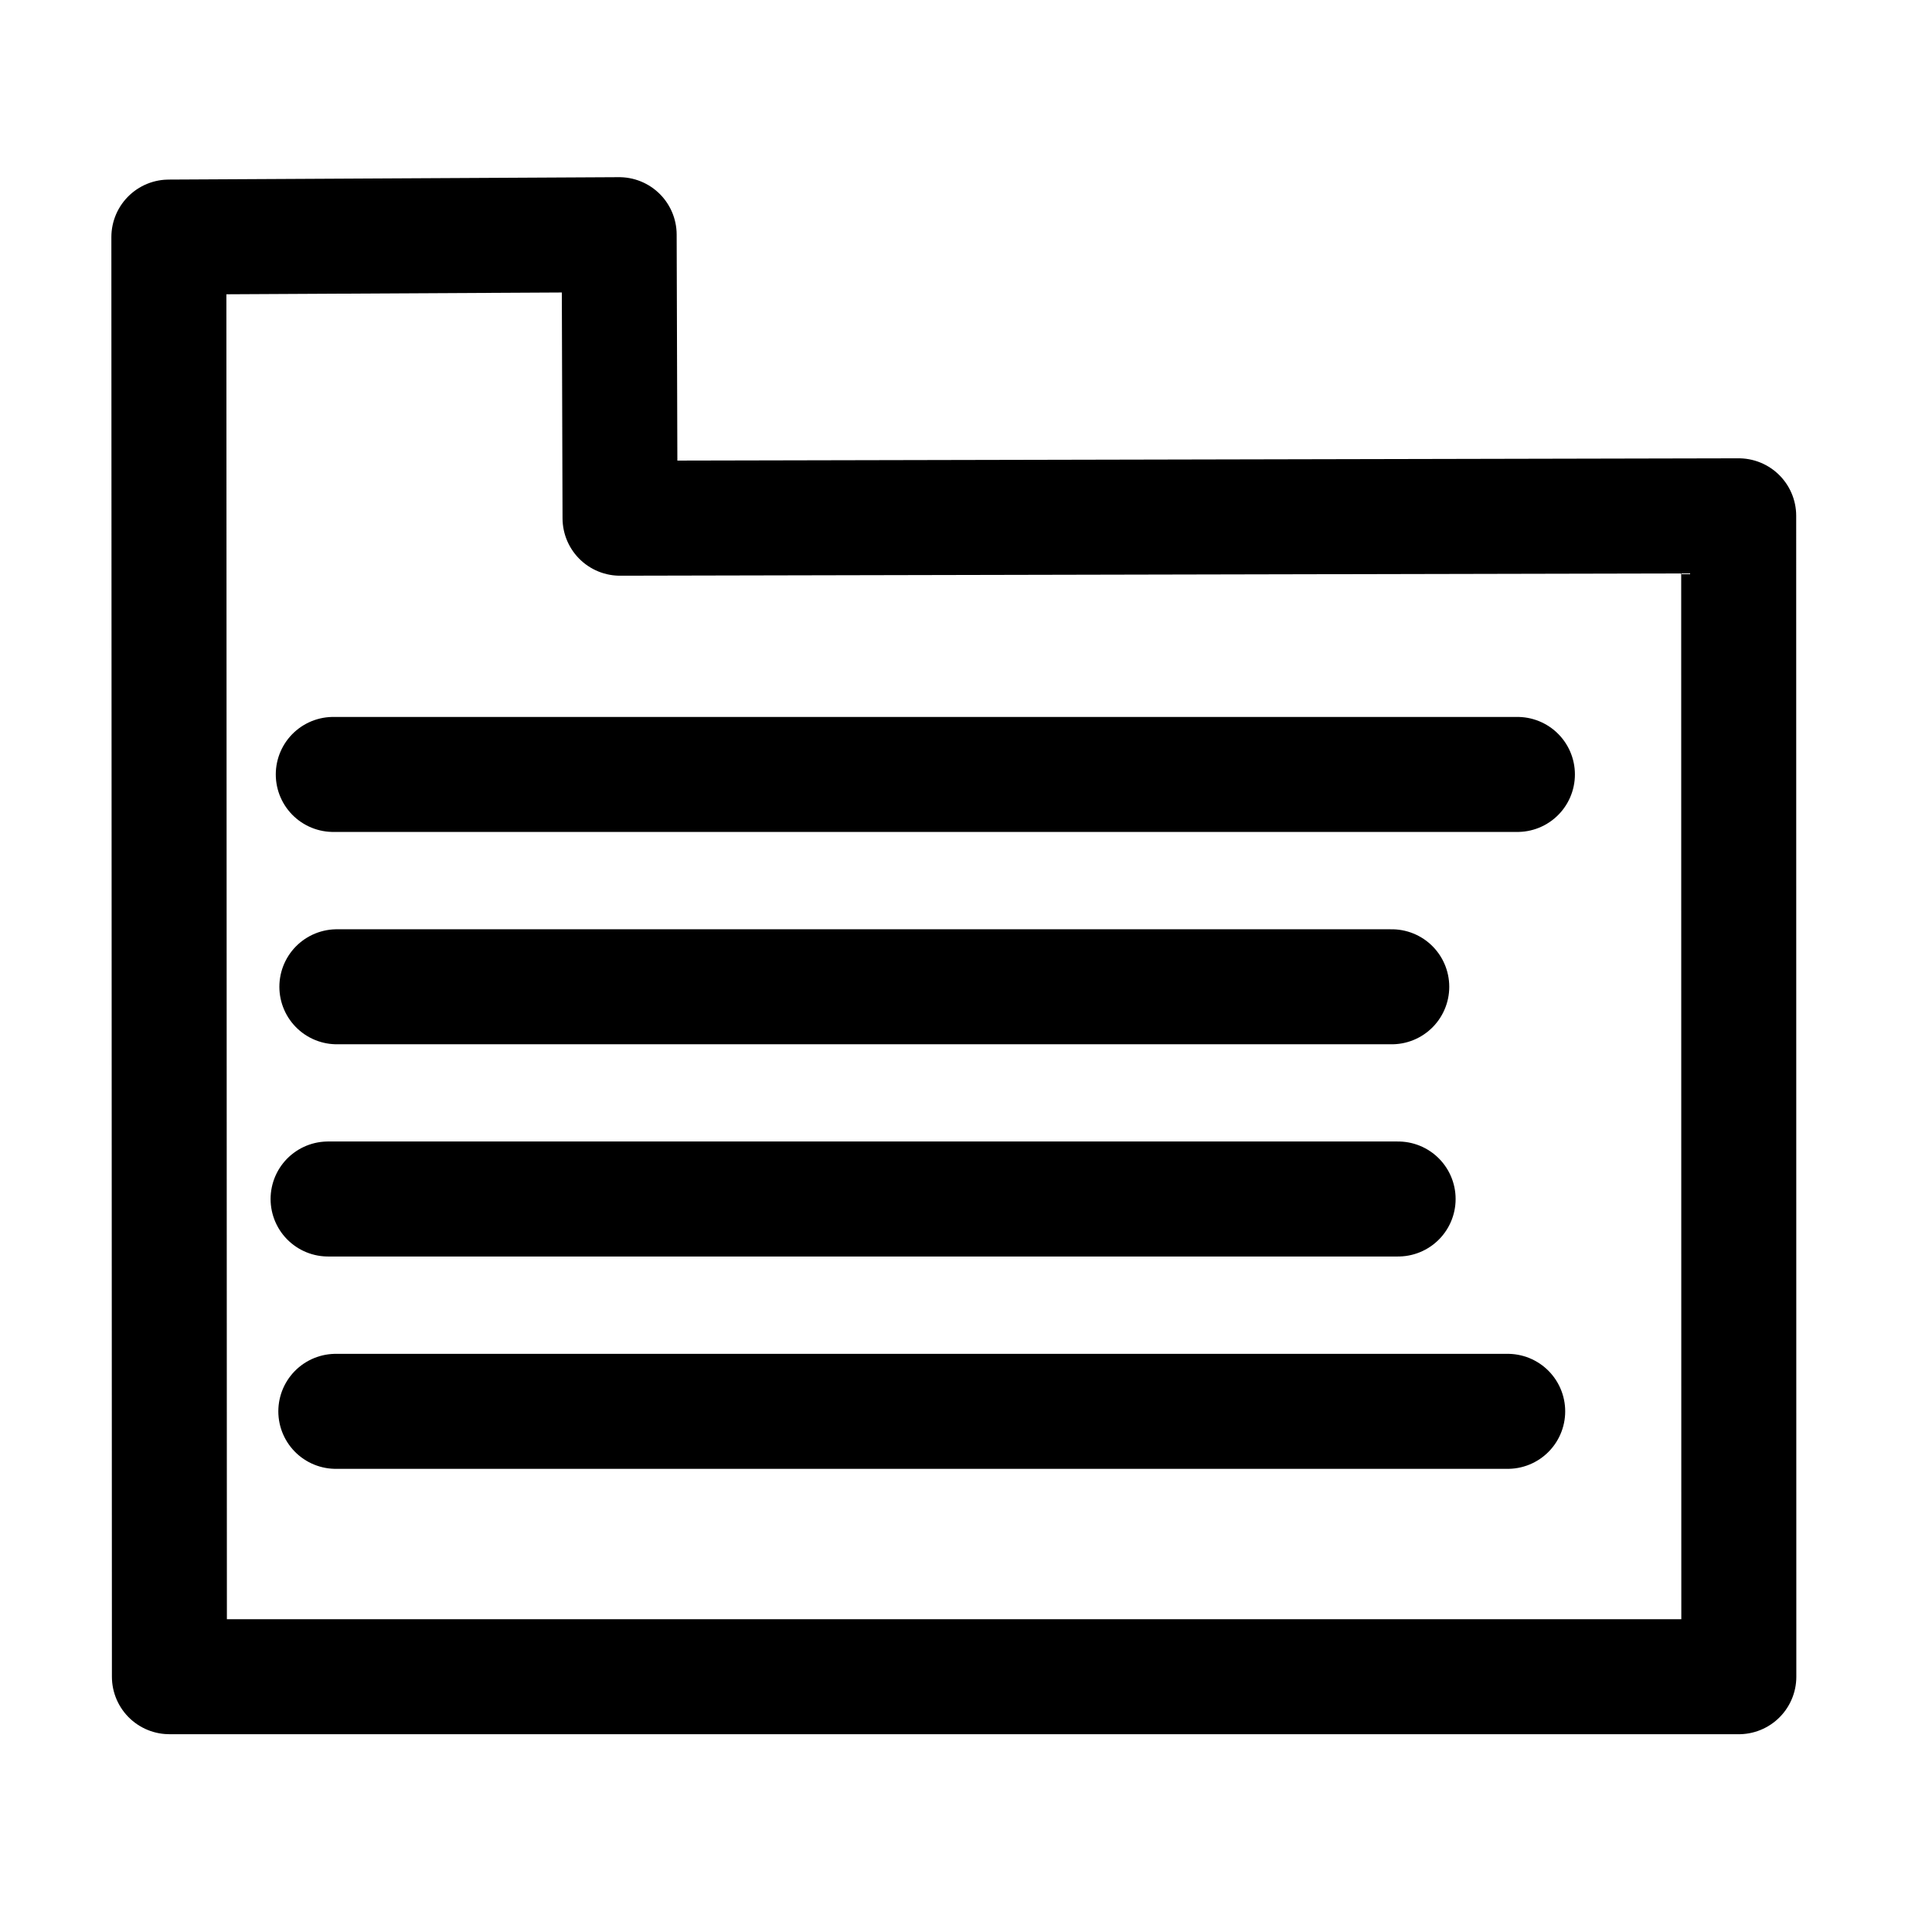
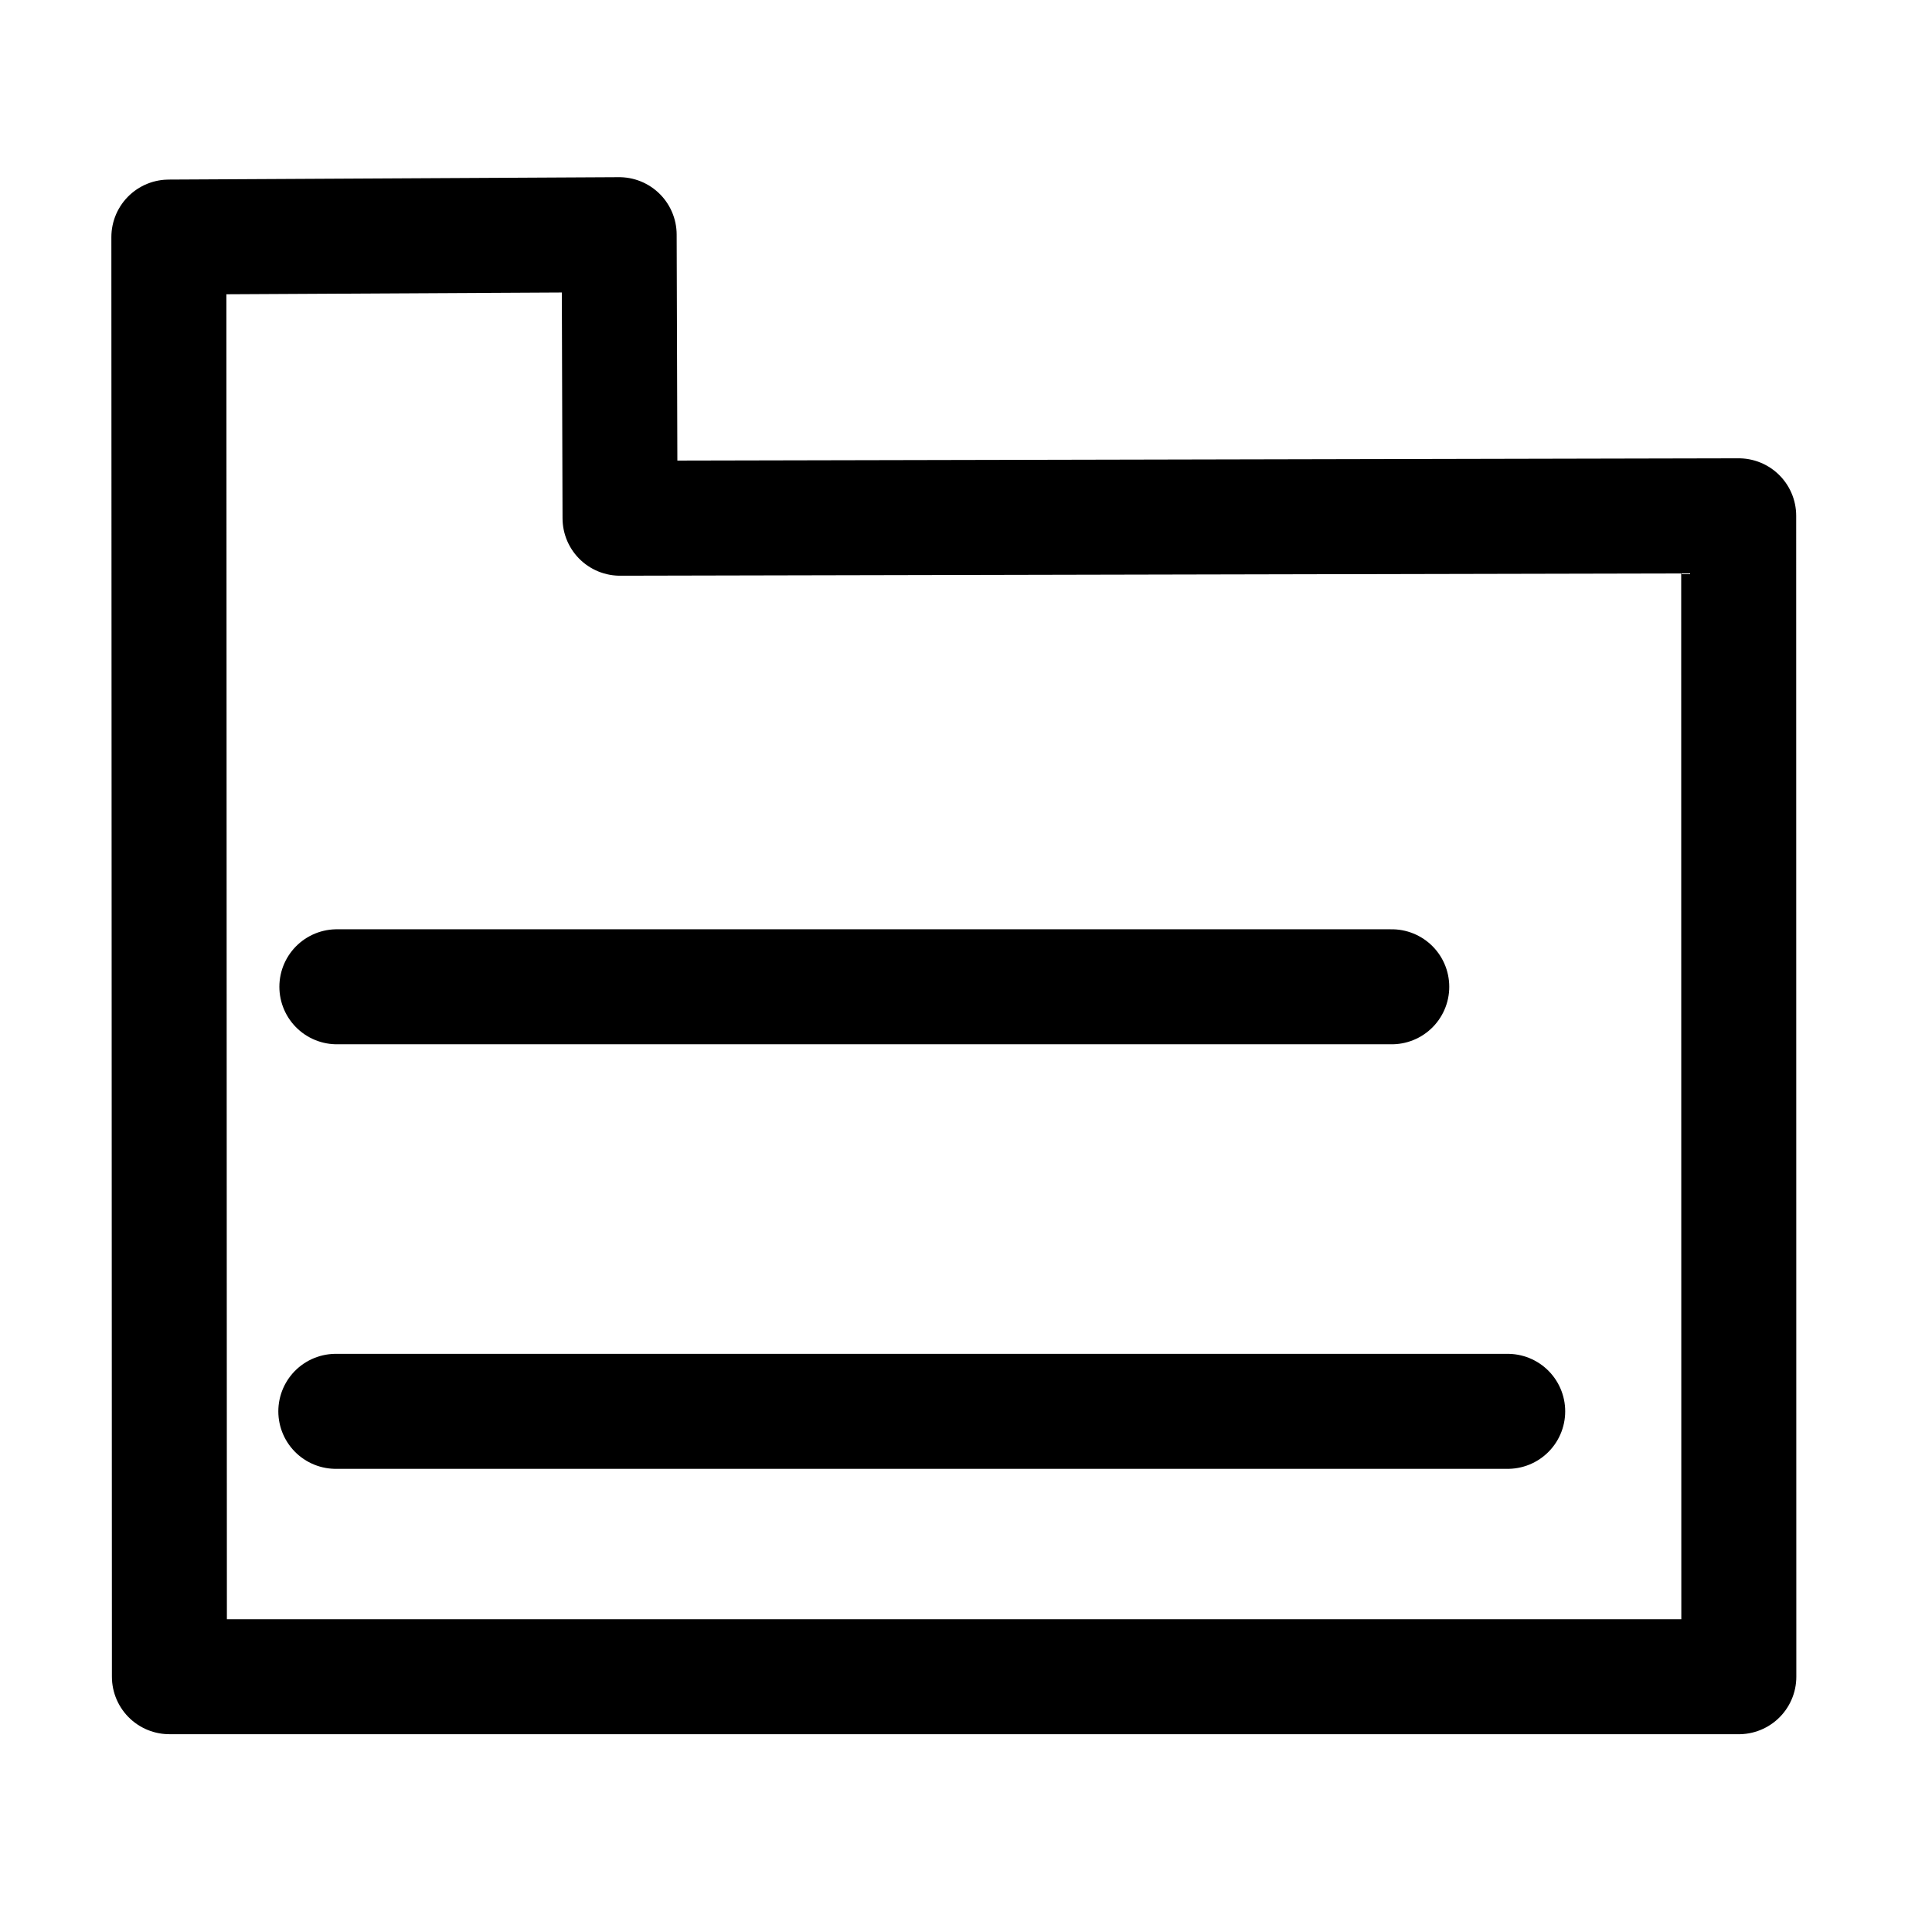
<svg xmlns="http://www.w3.org/2000/svg" width="21" height="21" version="1.1" viewBox="0 0 21 21">
  <style>.st1 {display:none}
		.st2 {fill:#000000;stroke:none;stroke-linecap:round;stroke-linejoin:round;stroke-width:0.24}
		.st3 {fill:none;fill-rule:evenodd;font-size:12px;overflow:visible;stroke-linecap:square;stroke-miterlimit:3}</style>
  <g transform="matrix(.13099 0 0 .13099 -8.197 -8.1747)" fill="none" stroke="#000" stroke-linecap="round" stroke-linejoin="round" stroke-width="9.543">
-     <path d="m90.233 126.67h98.259" />
    <path d="m90.531 144.29h87.534" />
-     <path d="m89.802 161.9h88.791" />
    <path d="m90.444 179.52h97.242" />
    <path d="m76.635 201.54-0.045-119.46 37.365-0.199 0.073 23.527 92.826-0.199 0.011 96.332z" />
  </g>
</svg>
